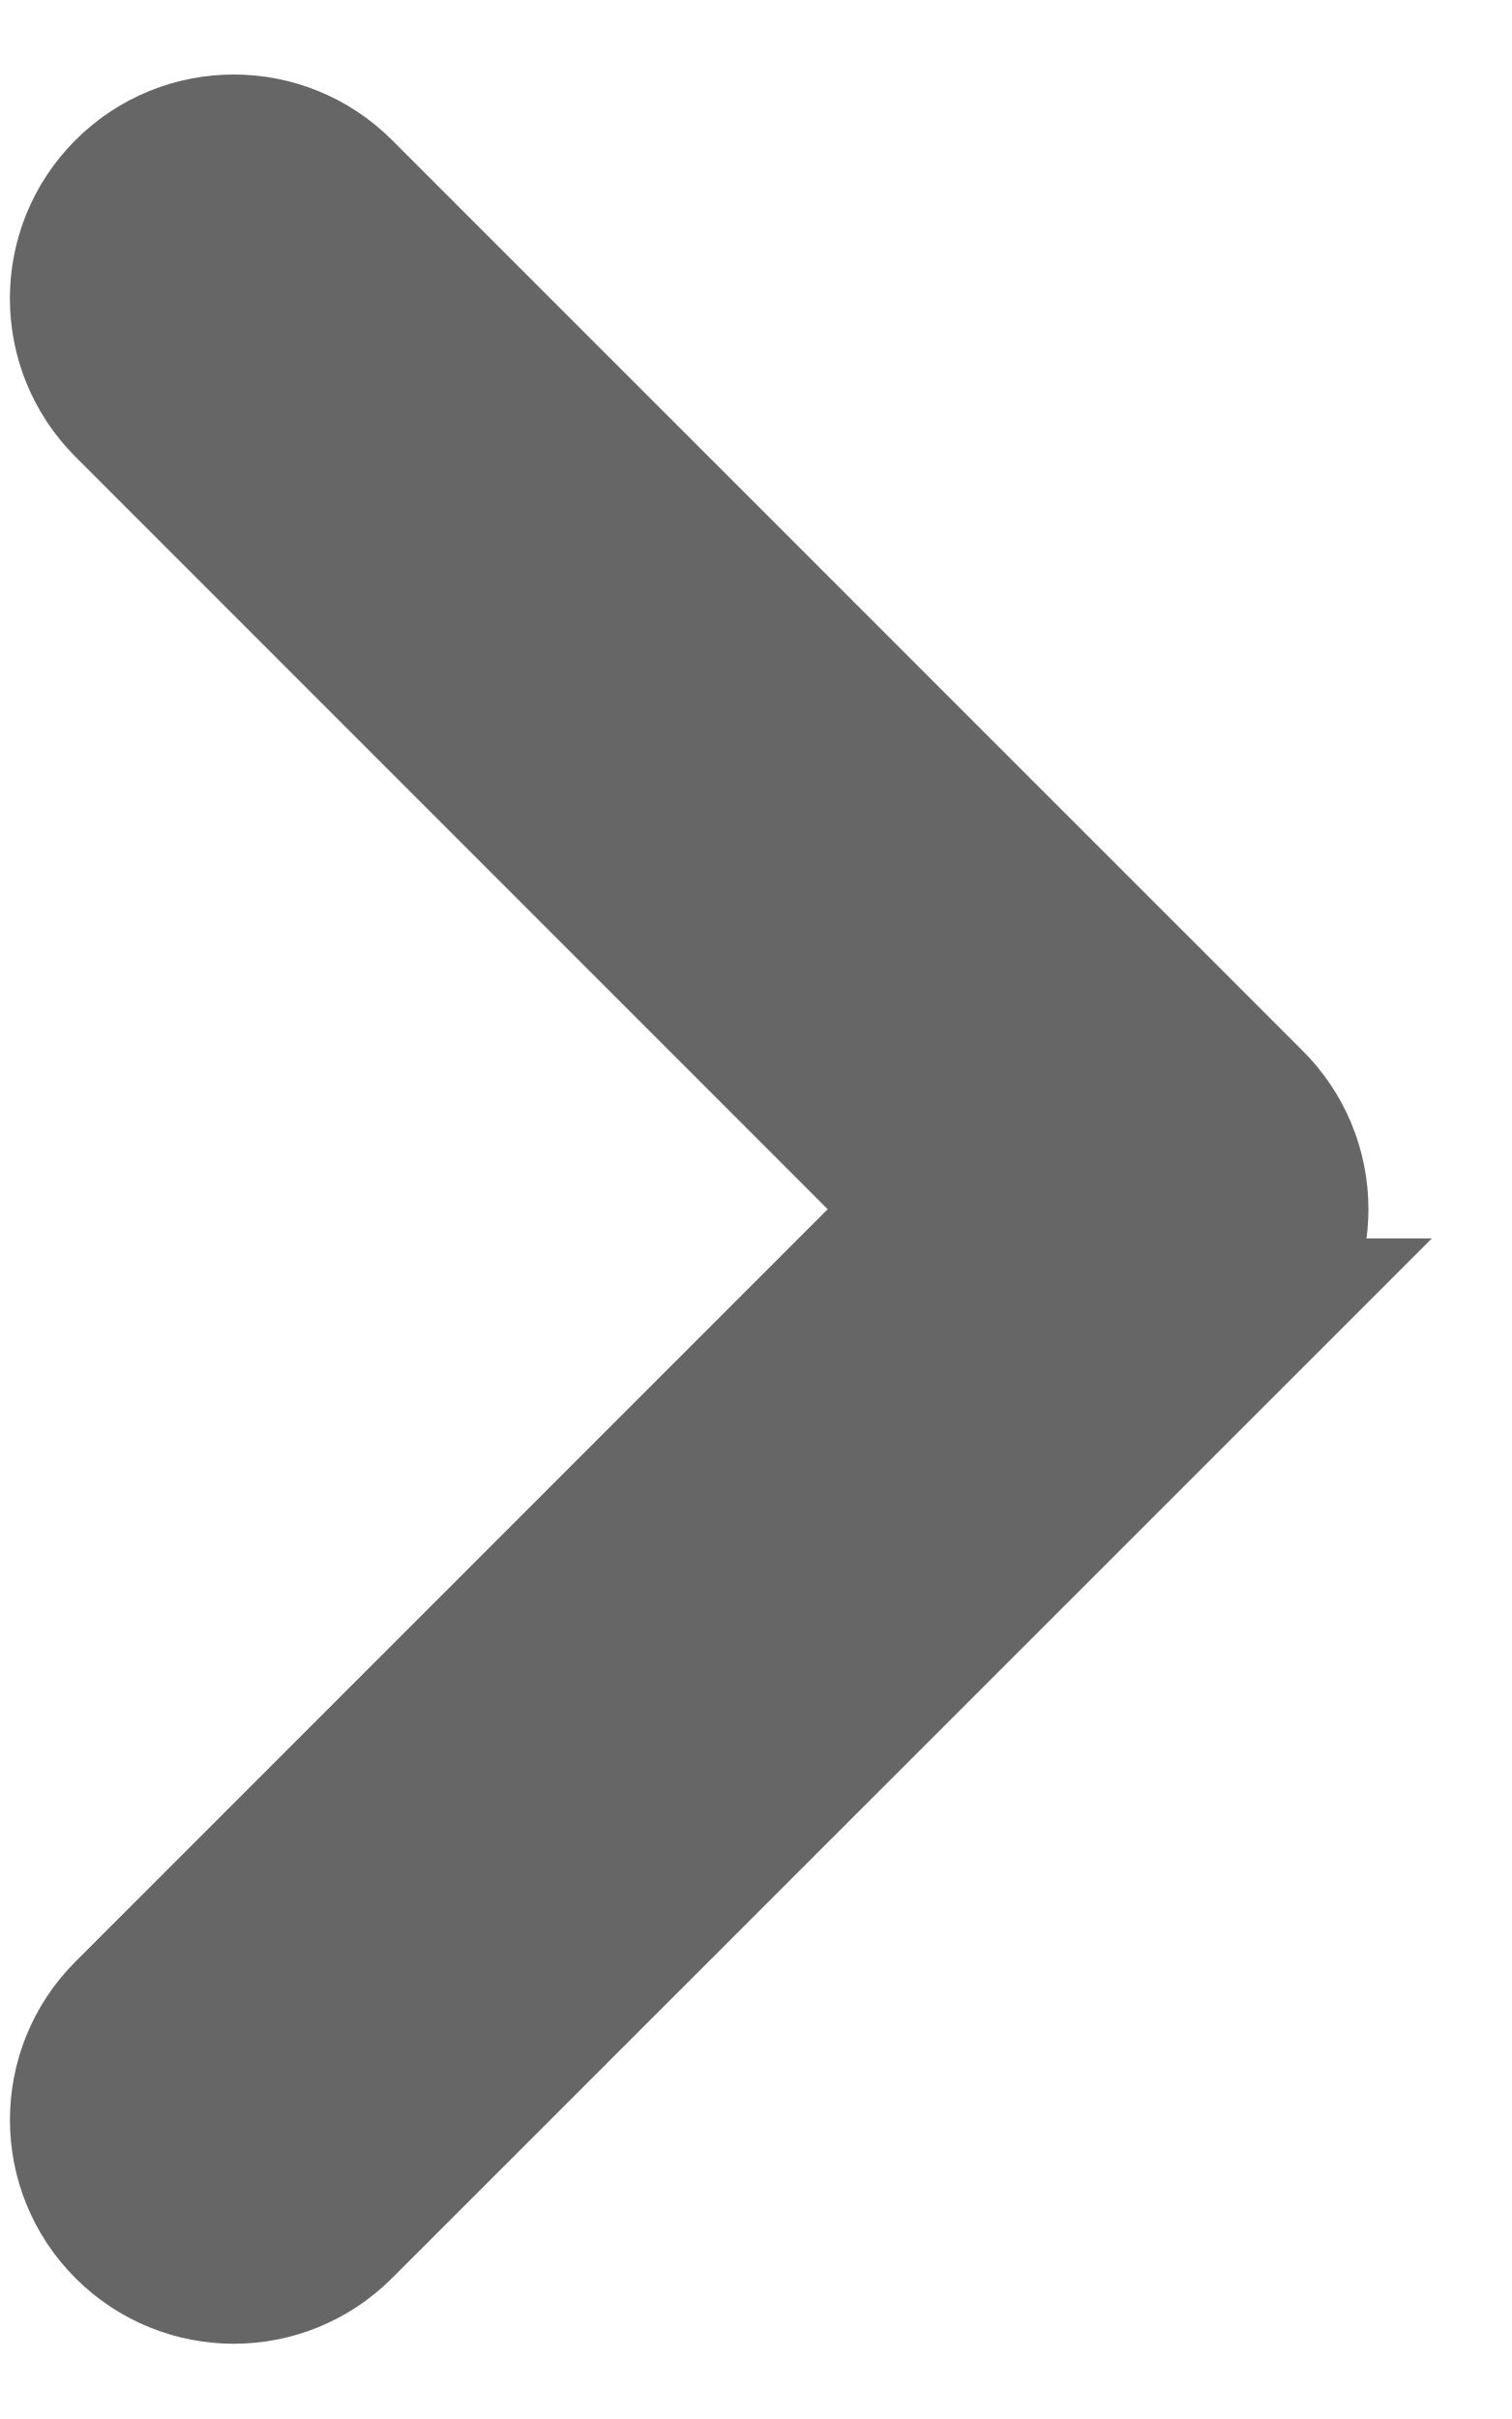
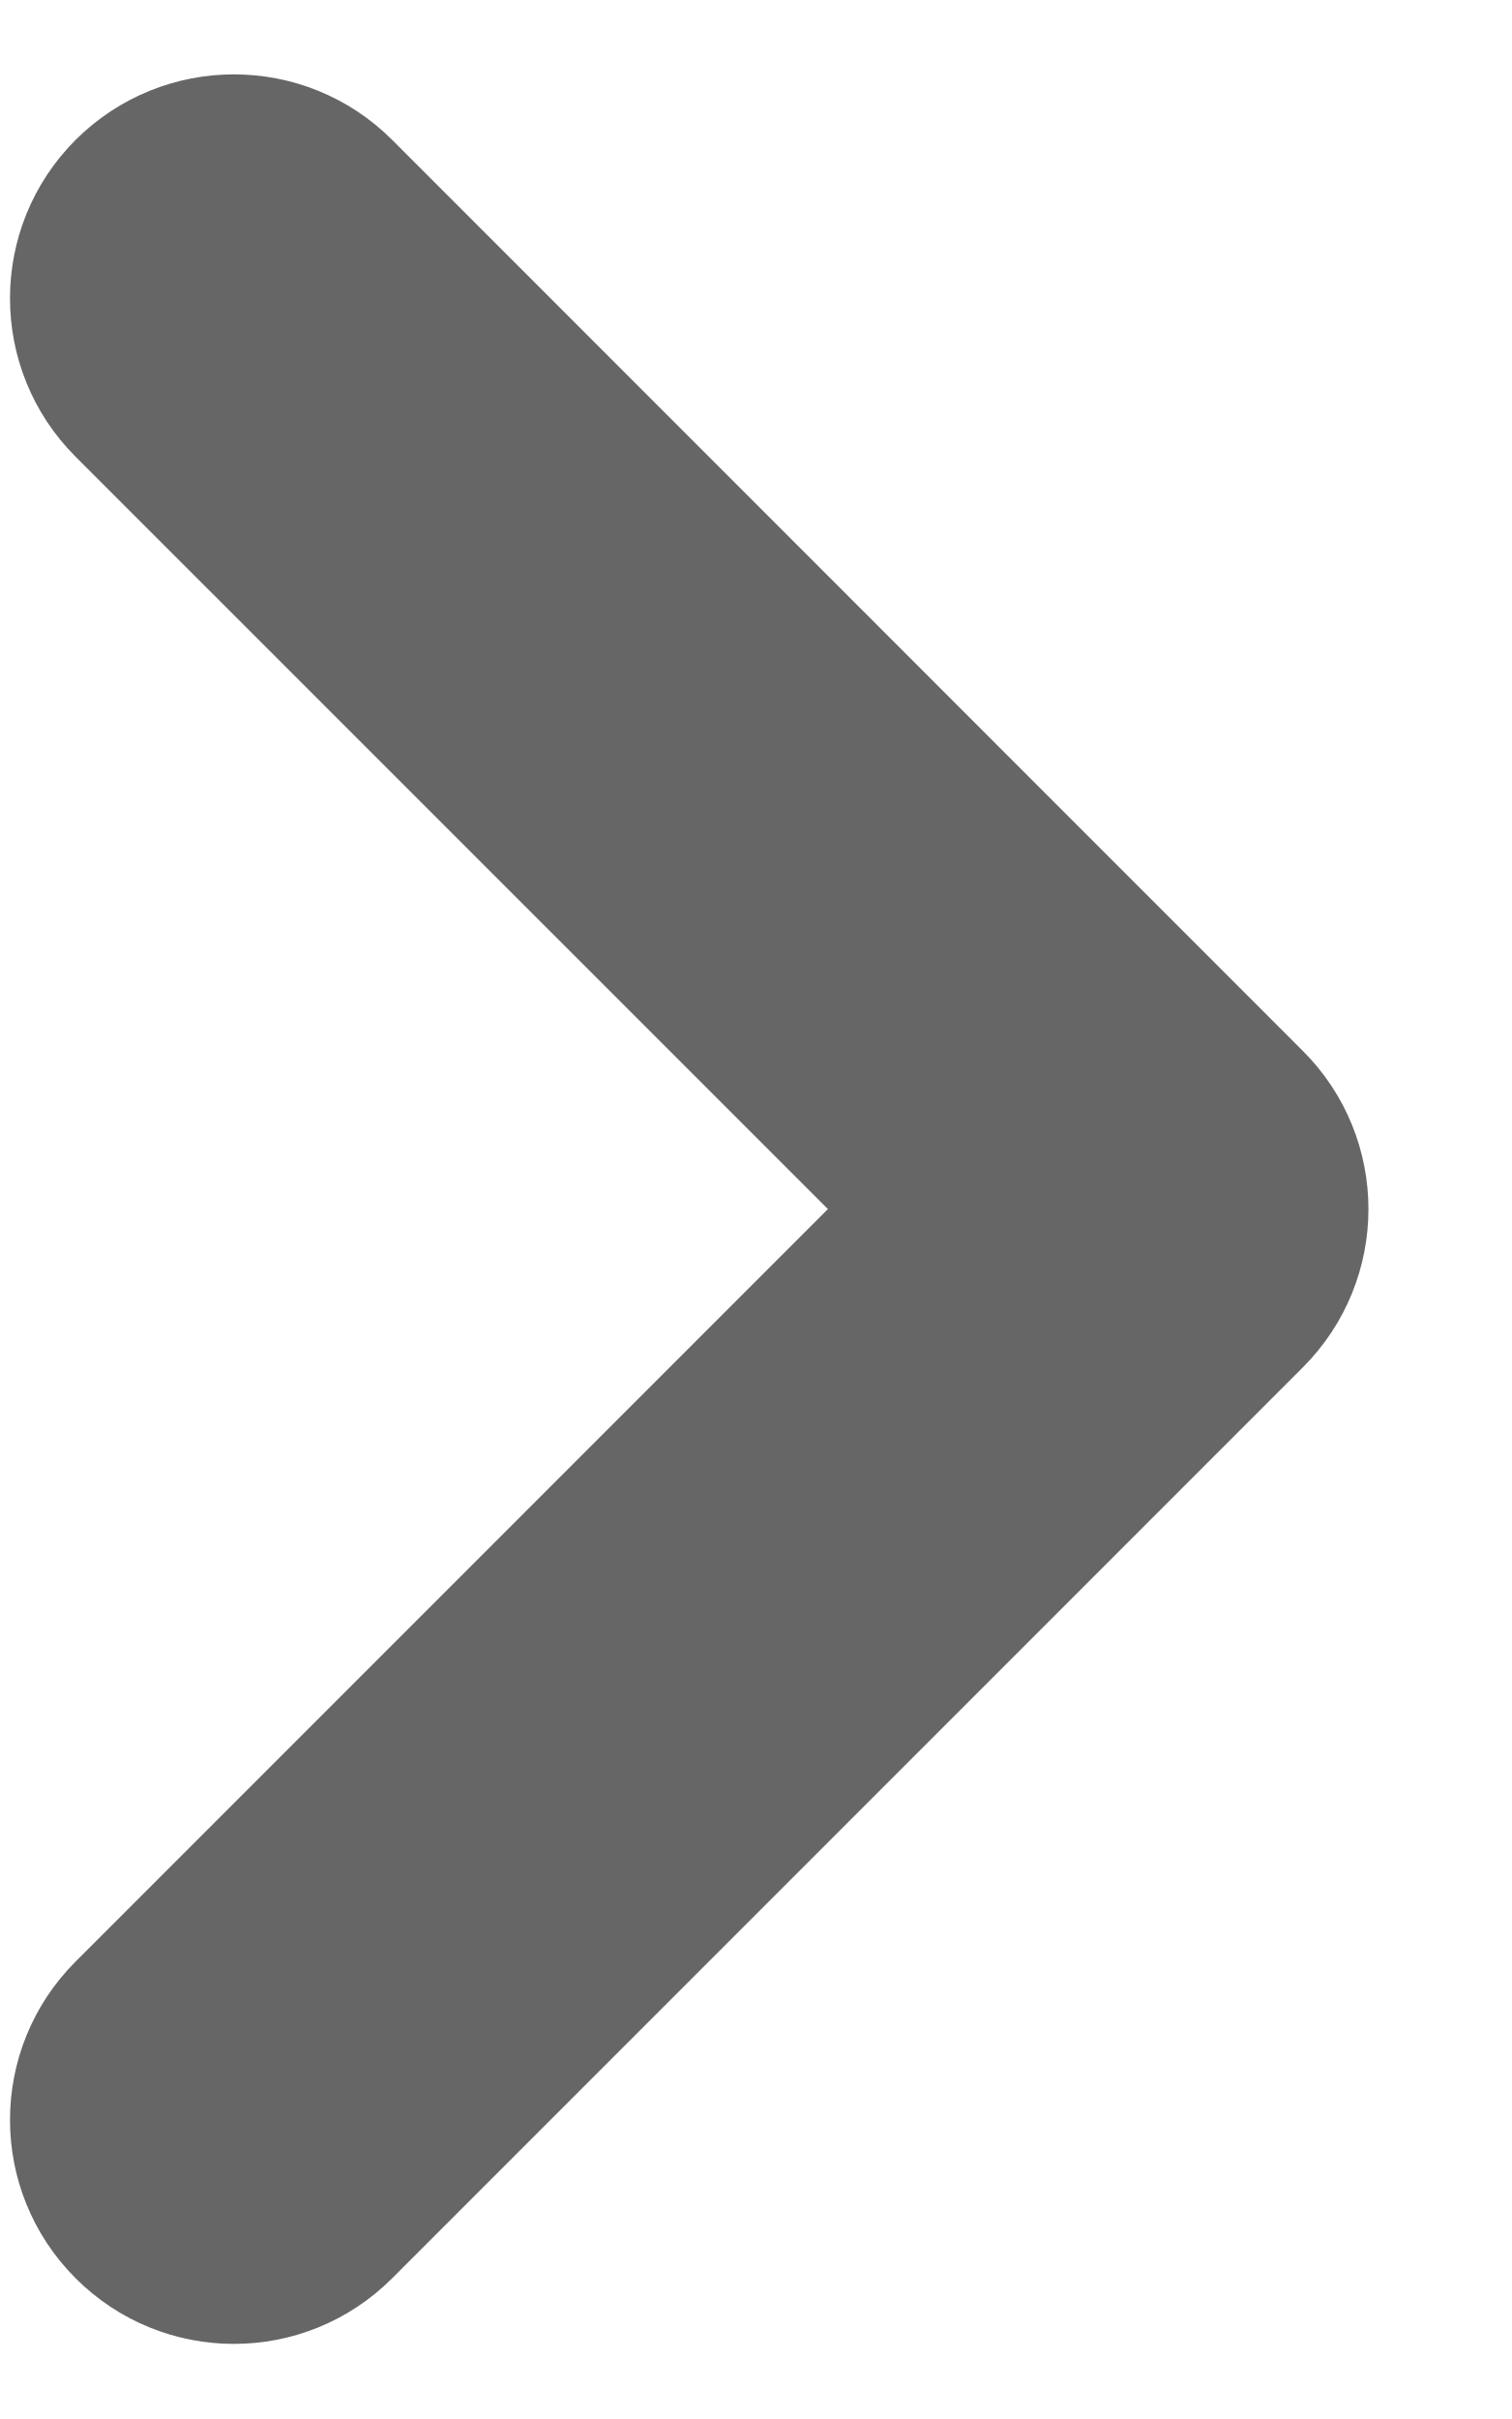
- <svg xmlns="http://www.w3.org/2000/svg" width="10" height="16">
-   <path d="M8.266 8.691L2.24 14.715a.98.98 0 11-1.387-1.387l5.33-5.33-5.33-5.33A.981.981 0 012.24 1.28l6.025 6.024a.978.978 0 010 1.387z" fill="#666" fill-rule="nonzero" stroke="#666" />
+ <svg xmlns="http://www.w3.org/2000/svg" width="10px" height="16px" viewBox="0 0 10 16" version="1.1">
+   <defs />
+   <g id="Events" stroke="none" stroke-width="1" fill="none" fill-rule="evenodd">
+     <g id="Assets" transform="translate(-84, -401)" fill="#666666" fill-rule="nonzero" stroke="#666666">
+       <g id="32213" transform="translate(84.56637, 401.9922)">
+         <path d="M7.699,7.699 L1.675,13.723 C1.292,14.107 0.67,14.107 0.287,13.723 C-0.096,13.34 -0.096,12.719 0.287,12.336 L5.618,7.005 L0.287,1.675 C-0.096,1.292 -0.096,0.67 0.287,0.287 C0.671,-0.096 1.292,-0.096 1.675,0.287 L7.699,6.312 C7.891,6.503 7.987,6.754 7.987,7.005 C7.987,7.256 7.891,7.507 7.699,7.699 Z" id="Shape" />
+       </g>
+     </g>
+   </g>
</svg>
